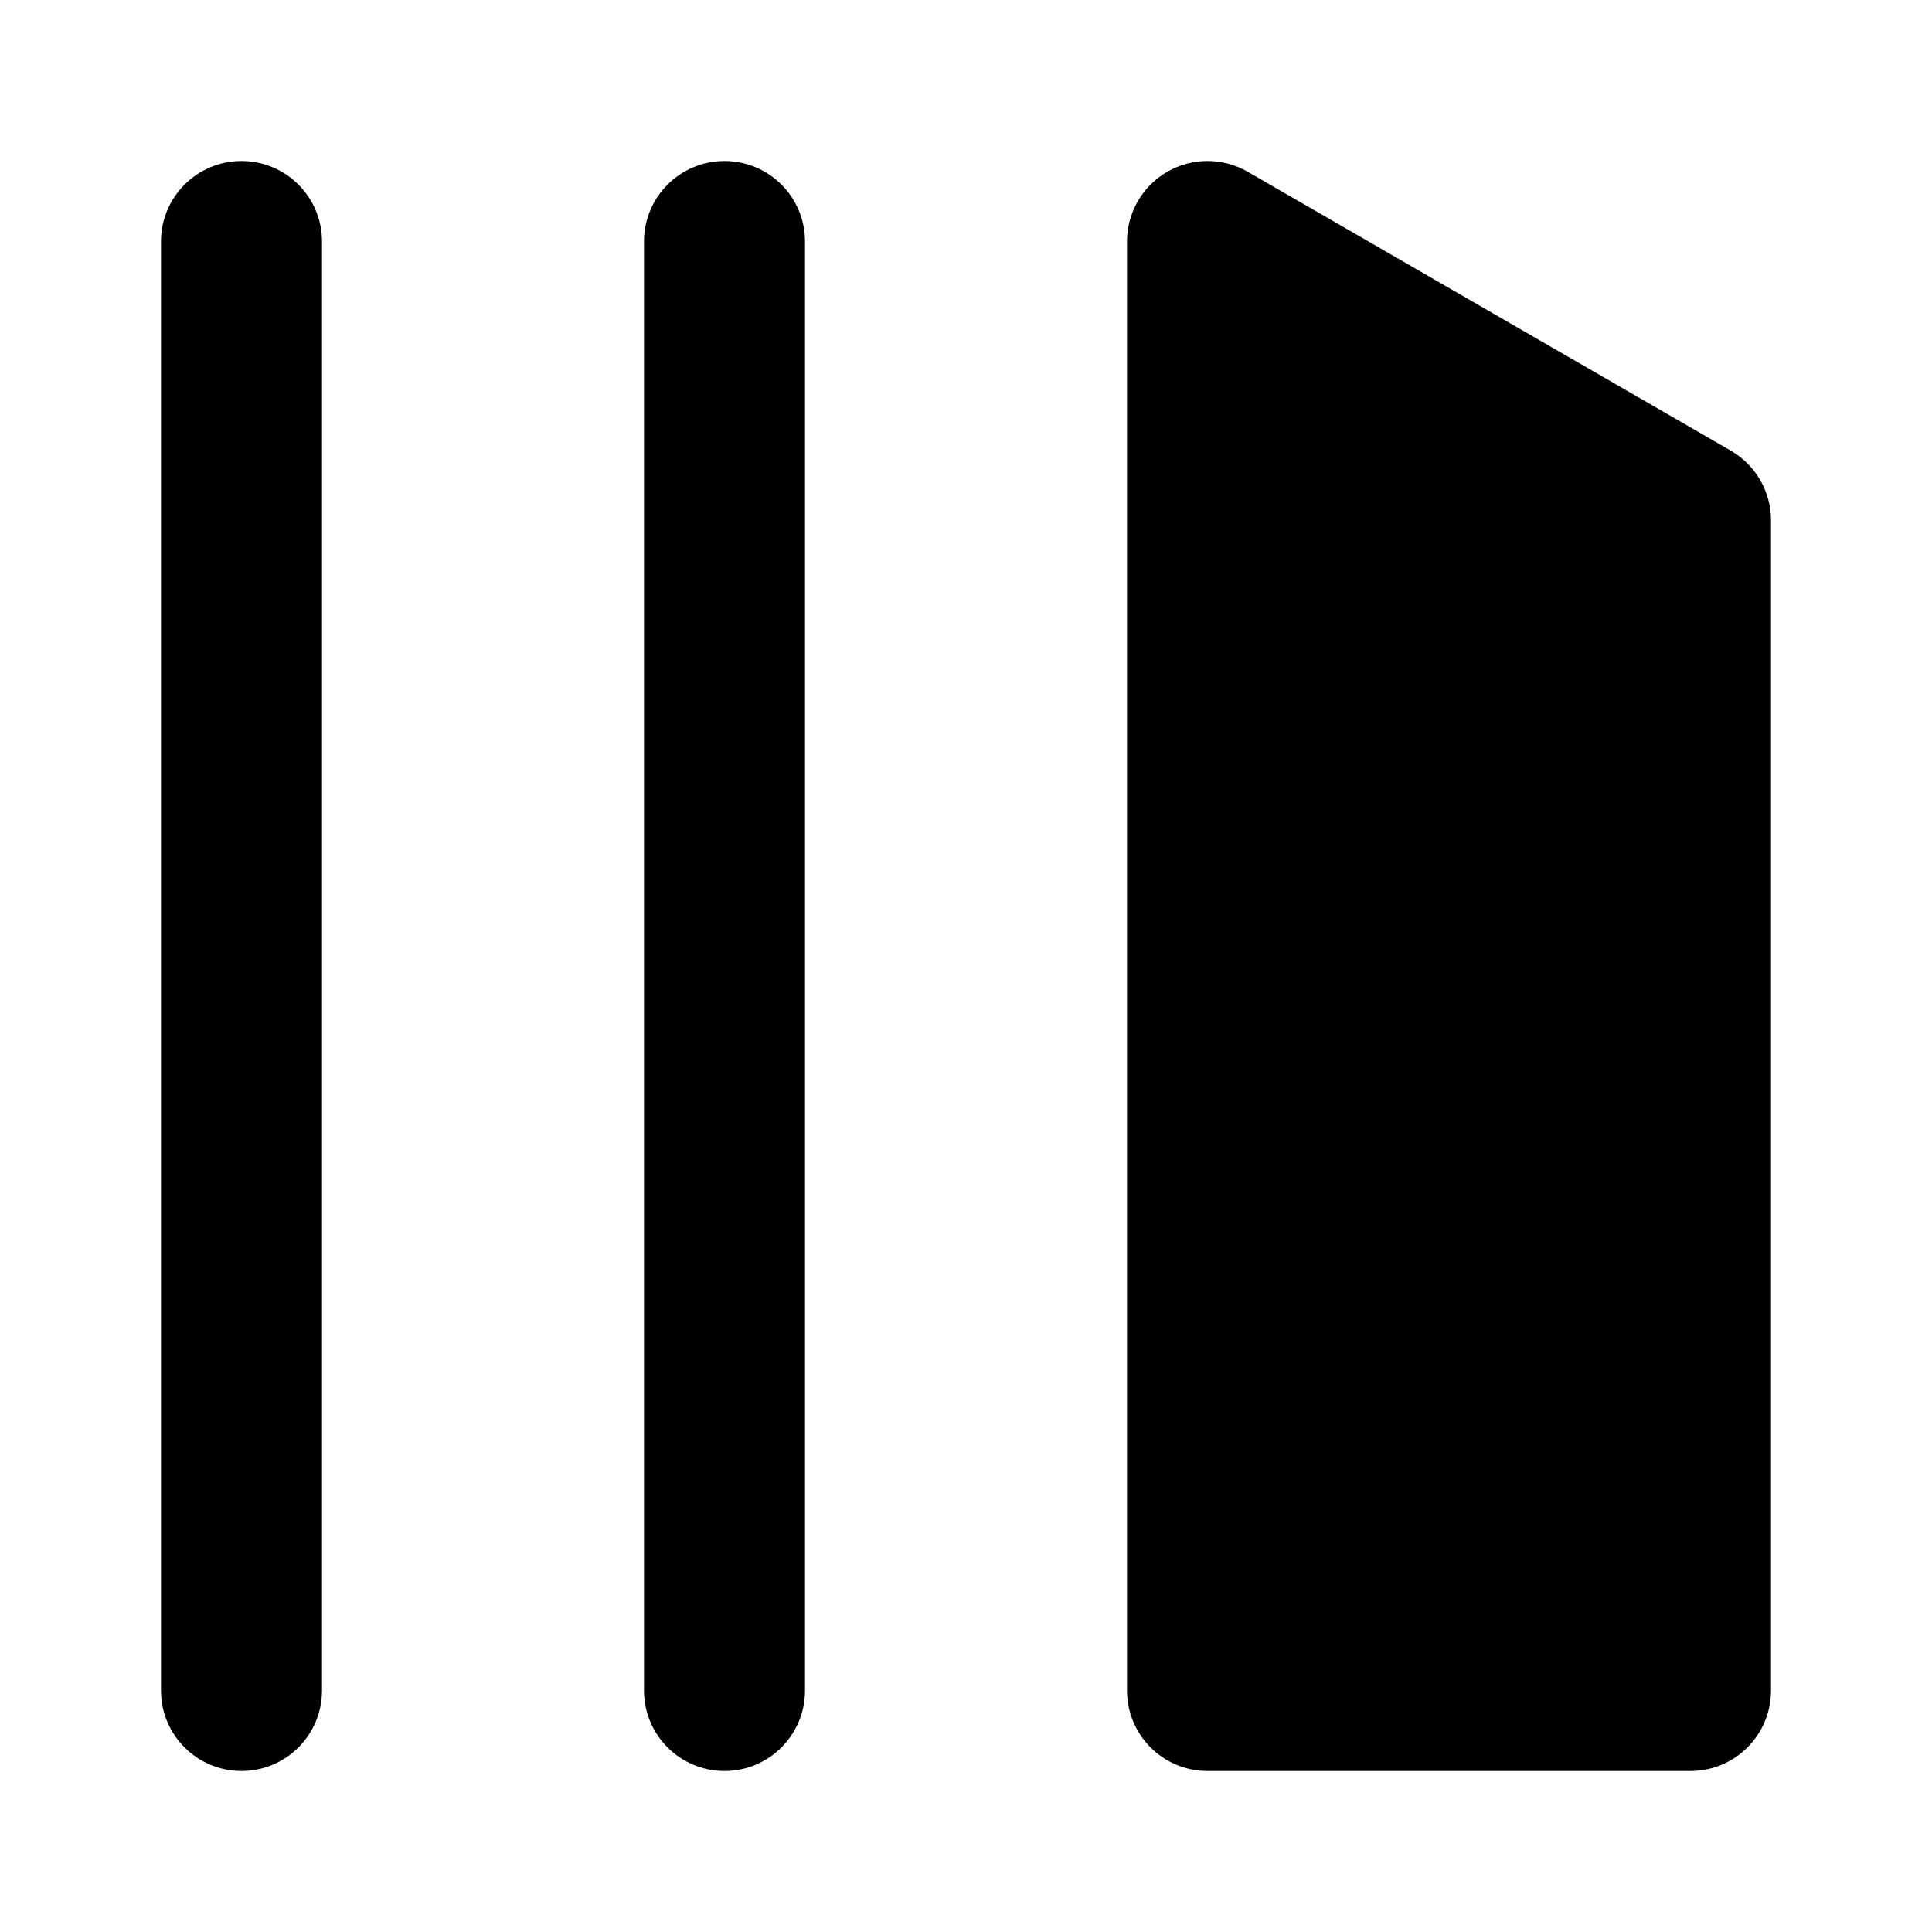
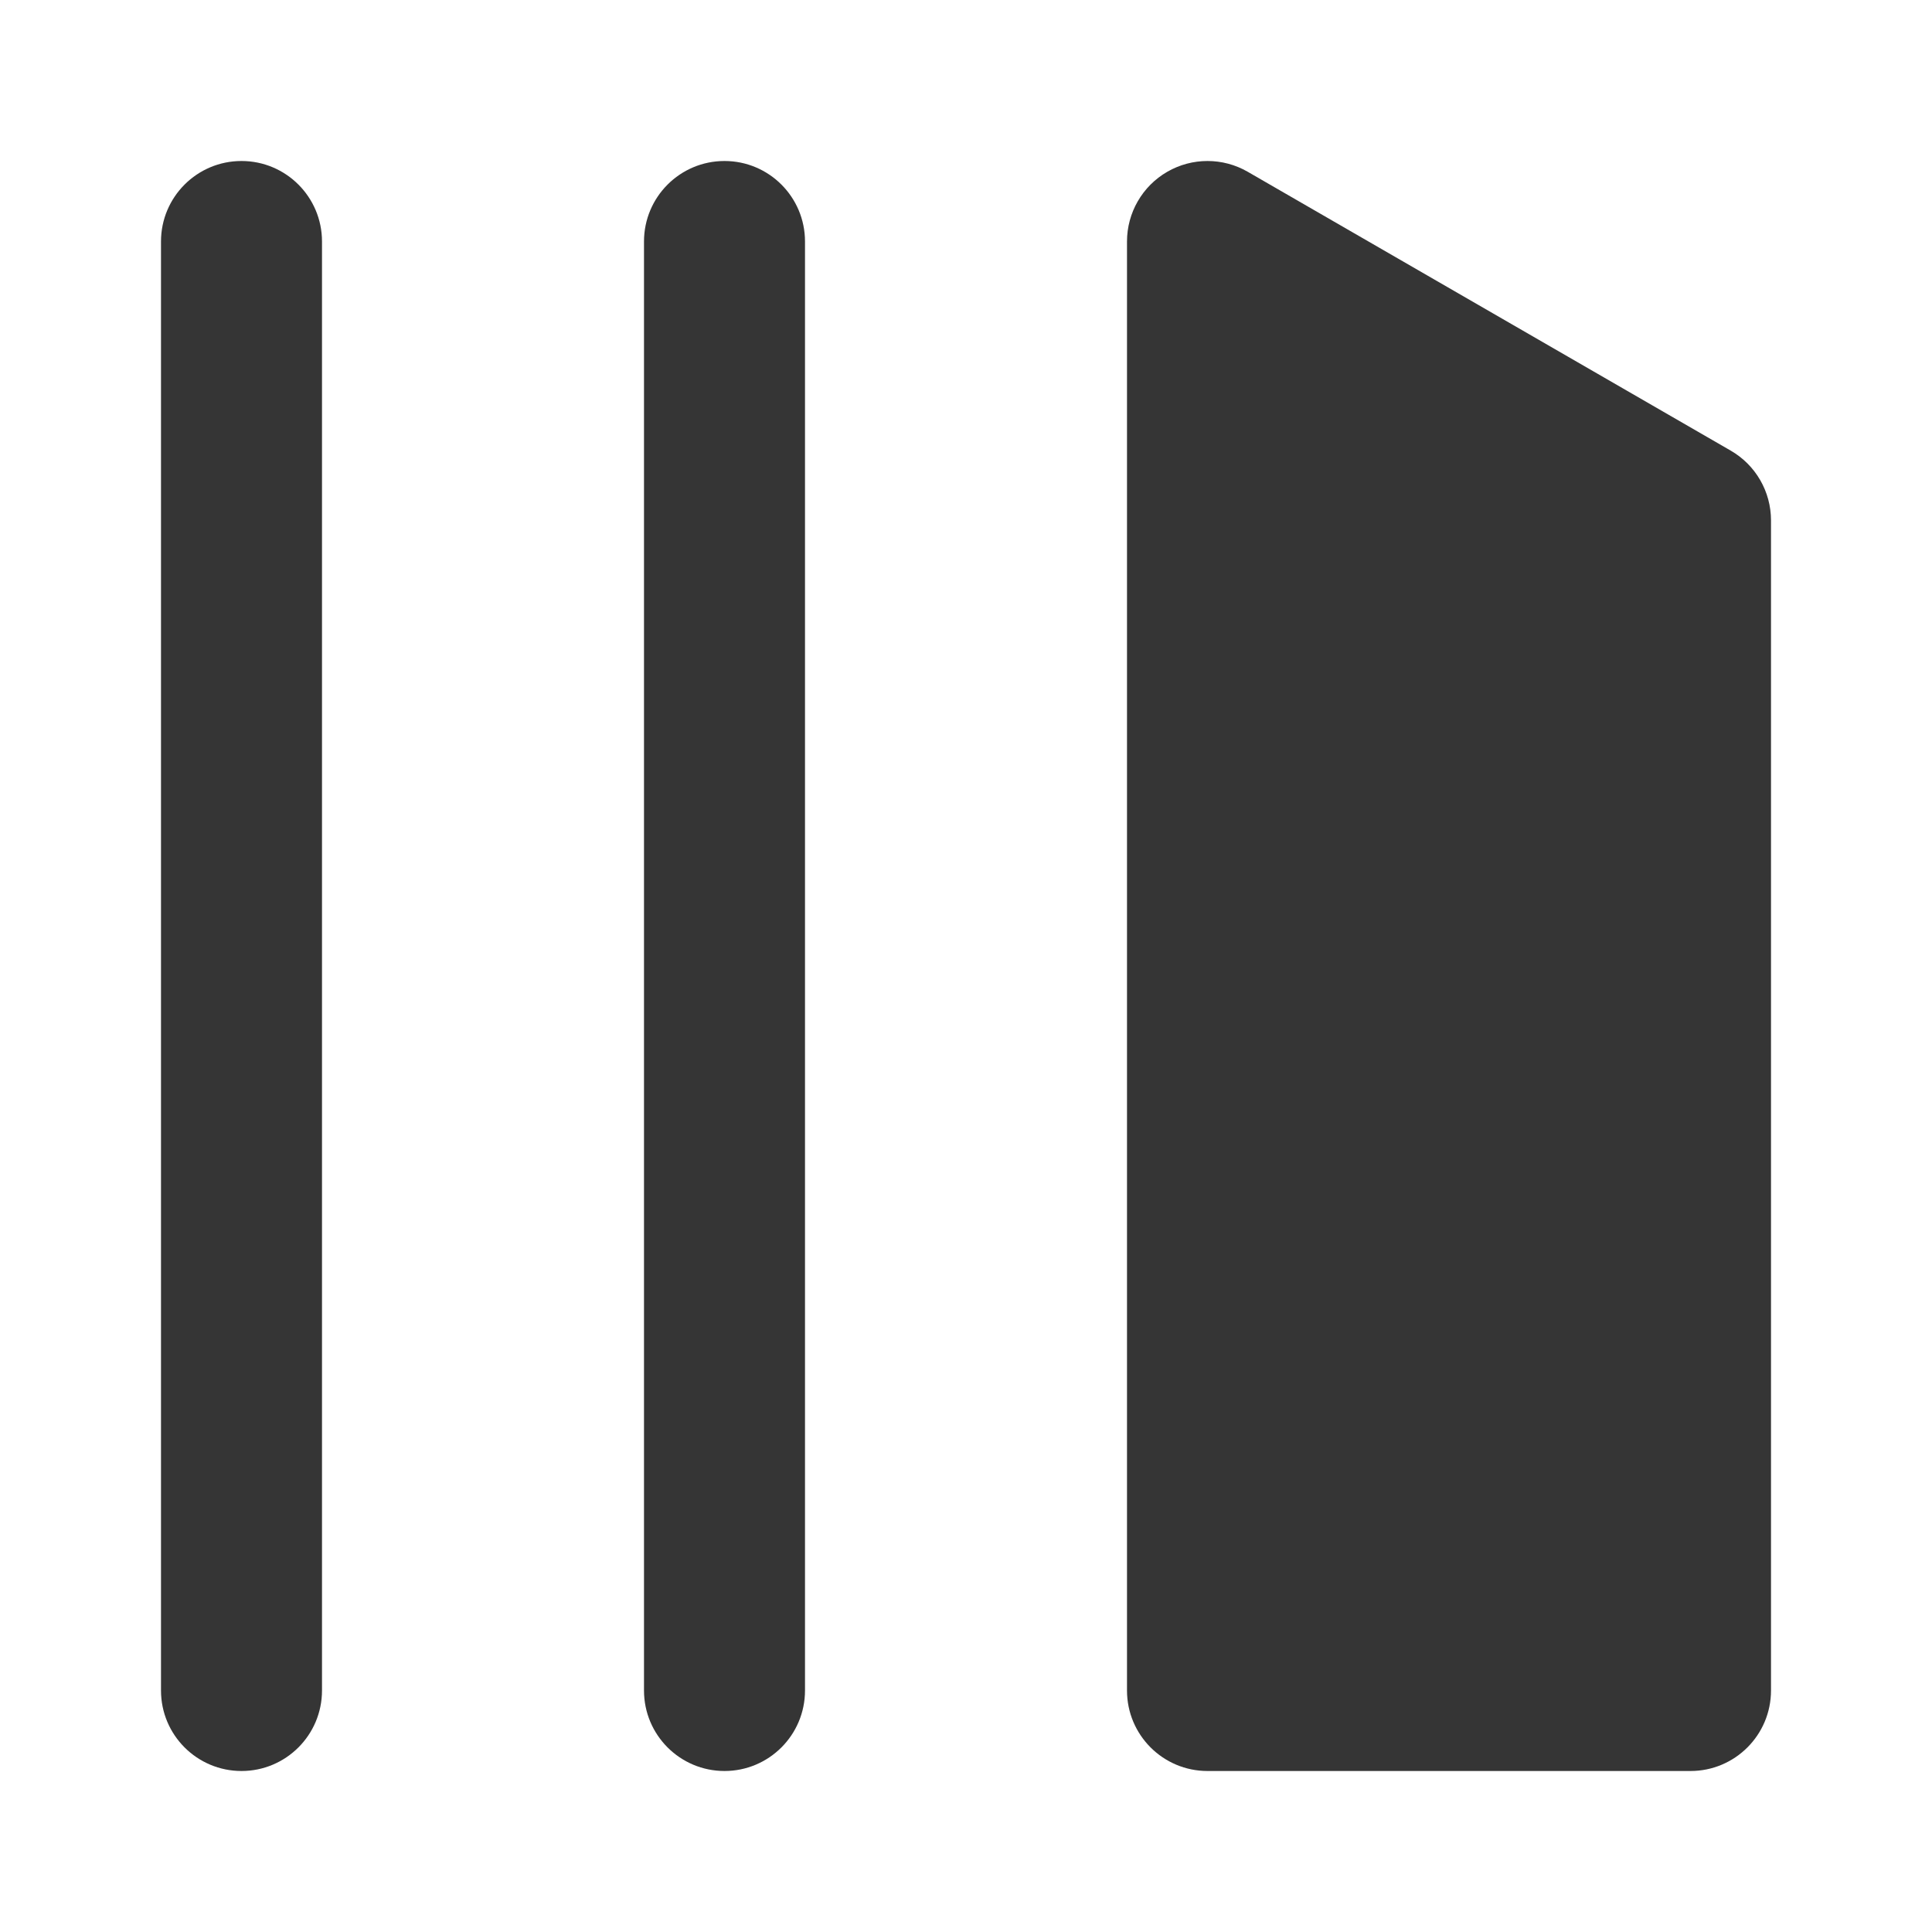
- <svg xmlns="http://www.w3.org/2000/svg" height="24" data-encore-id="icon" role="img" aria-hidden="true" viewBox="0 0 24 24" class="Svg-sc-ytk21e-0 bneLcE">
+ <svg xmlns="http://www.w3.org/2000/svg" height="24" fill="rgb(53, 53, 53)" data-encore-id="icon" role="img" aria-hidden="true" viewBox="0 0 24 24" class="Svg-sc-ytk21e-0 bneLcE">
  <path d="M3 22a1 1 0 0 1-1-1V3a1 1 0 0 1 2 0v18a1 1 0 0 1-1 1zM15.5 2.134A1 1 0 0 0 14 3v18a1 1 0 0 0 1 1h6a1 1 0 0 0 1-1V6.464a1 1 0 0 0-.5-.866l-6-3.464zM9 2a1 1 0 0 0-1 1v18a1 1 0 1 0 2 0V3a1 1 0 0 0-1-1z" />
</svg>
